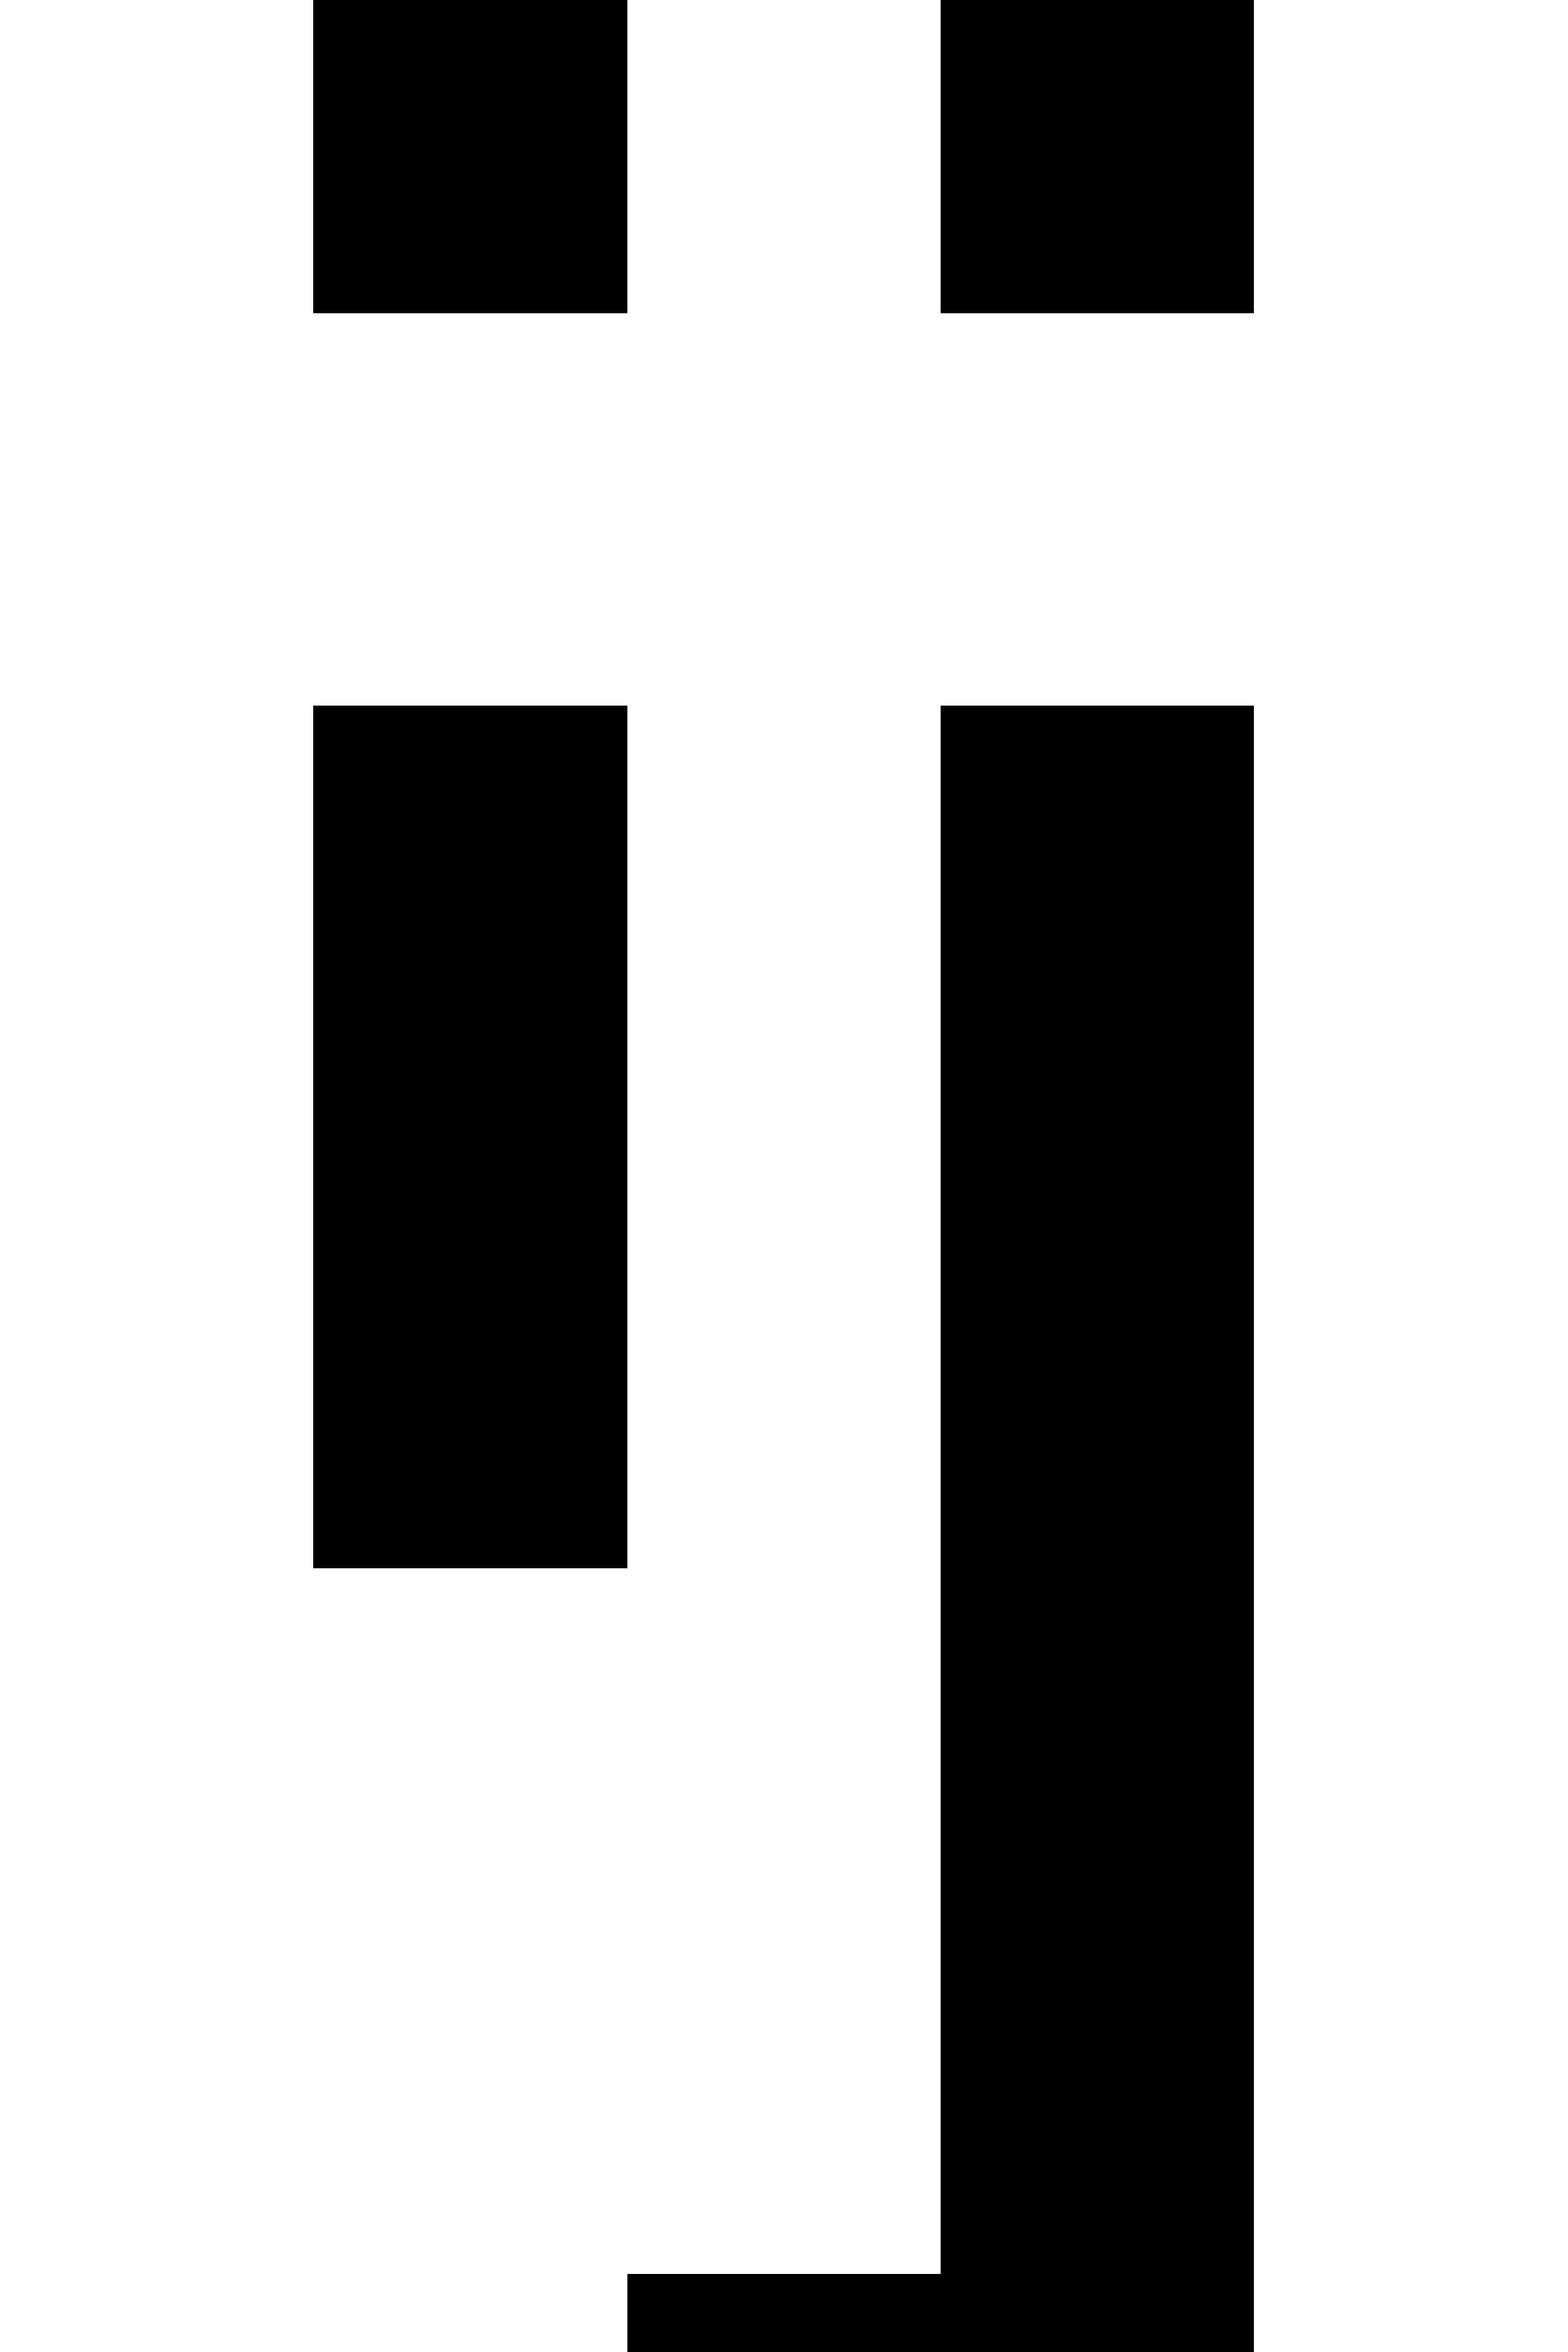
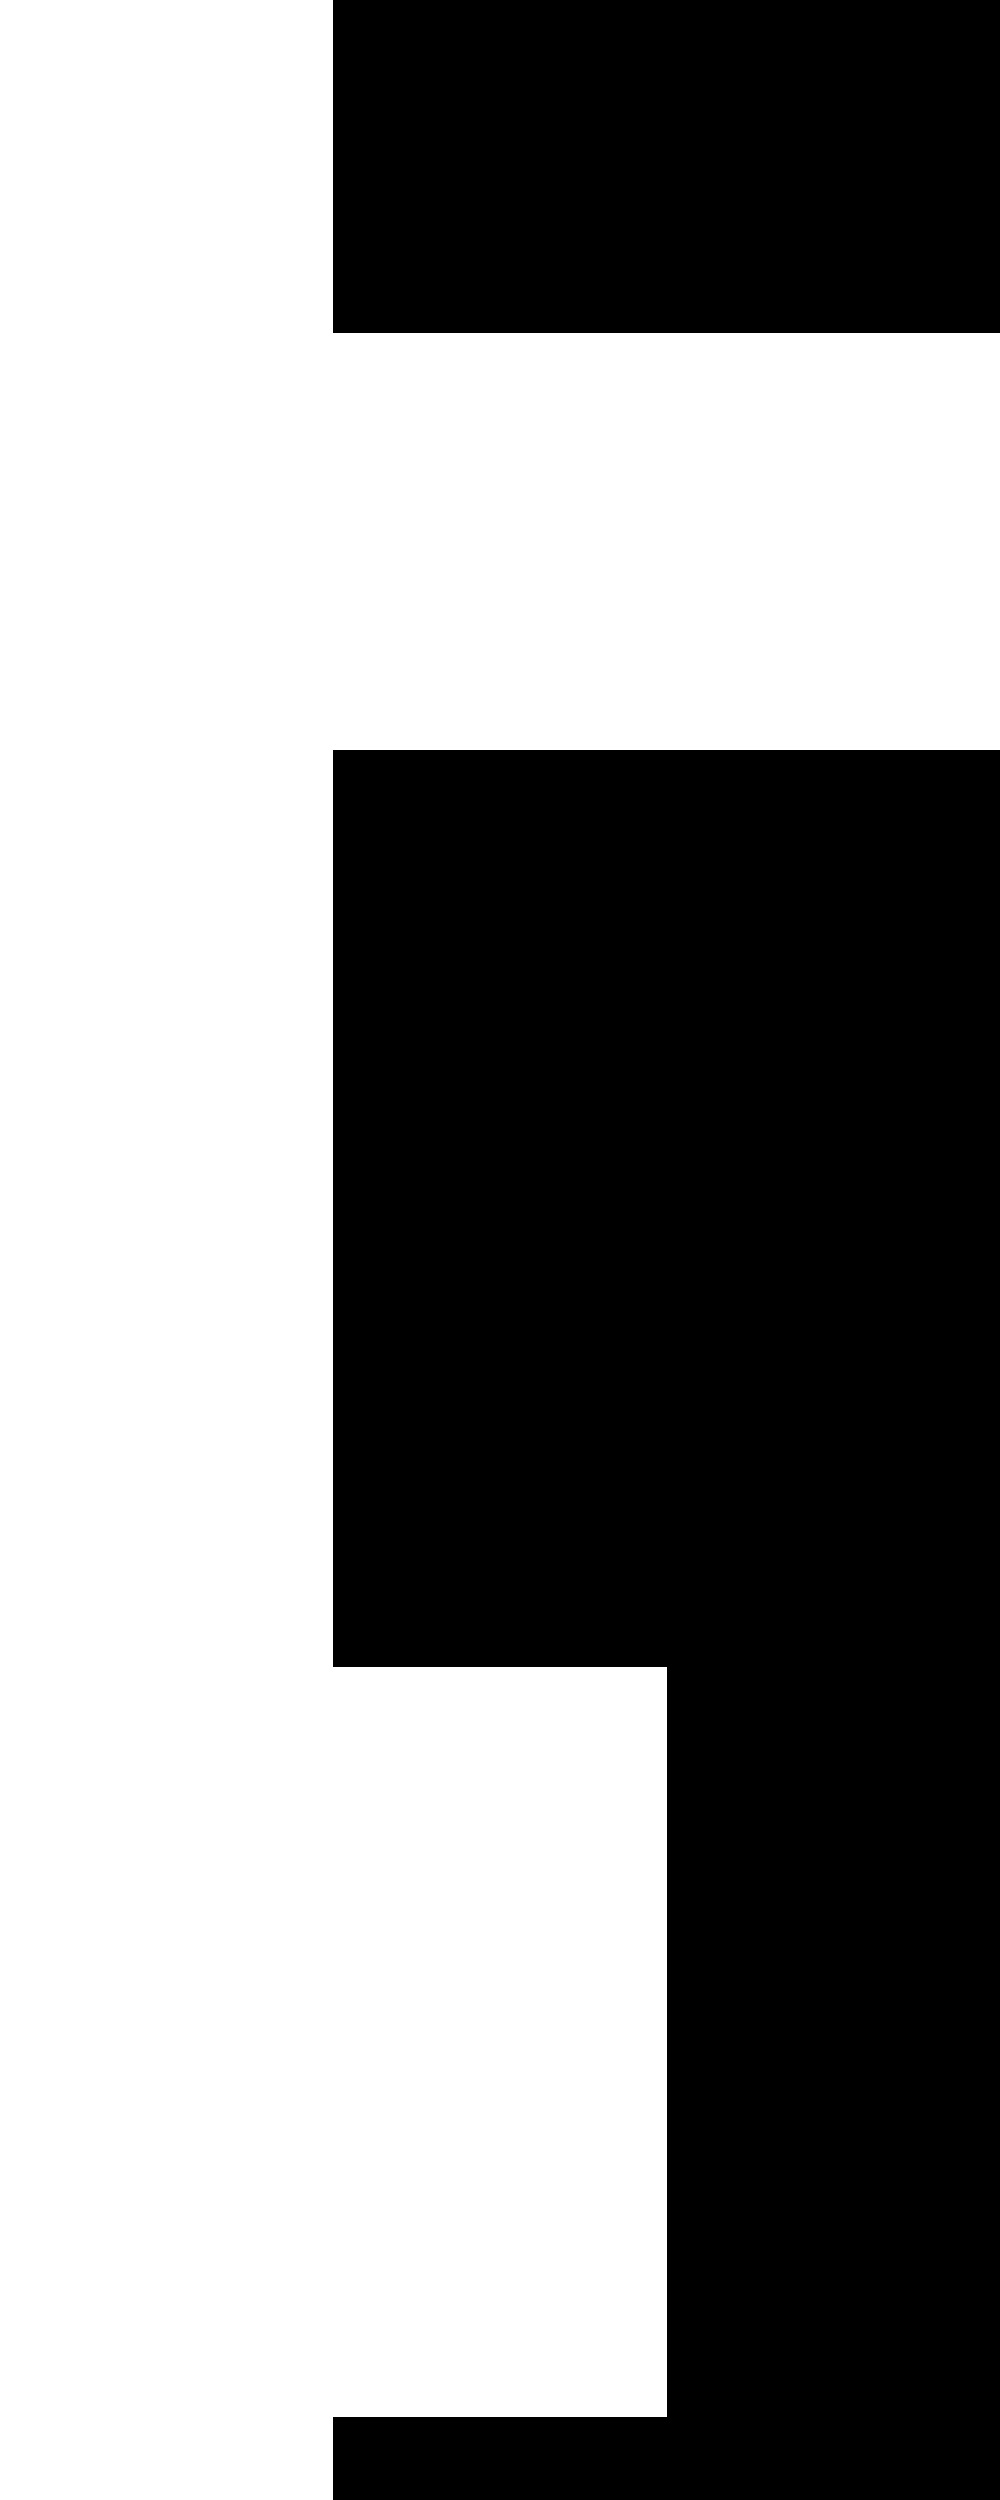
- <svg xmlns="http://www.w3.org/2000/svg" viewBox="0 0 20 30" shape-rendering="crispEdges">
+ <svg xmlns="http://www.w3.org/2000/svg" viewBox="0 0 12 30" shape-rendering="crispEdges">
  <g>
    <polygon class="ij" points="4,9 8,9 8,20 4,20" />
    <polygon class="ij" points="4,0 8,0 8,4 4,4" />
-     <polygon class="ij" points="12,9 16,9 16,30 12,30" />
-     <polygon class="ij" points="12,0 16,0 16,4 12,4" />
-     <polygon class="ij" points="8,29 12,29 12,30 8,30" />
+     <polygon class="ij" points="8,9 12,9 12,30 8,30" />
+     <polygon class="ij" points="8,0 12,0 12,4 8,4" />
+     <polygon class="ij" points="4,29 8,29 8,30 4,30" />
  </g>
</svg>
